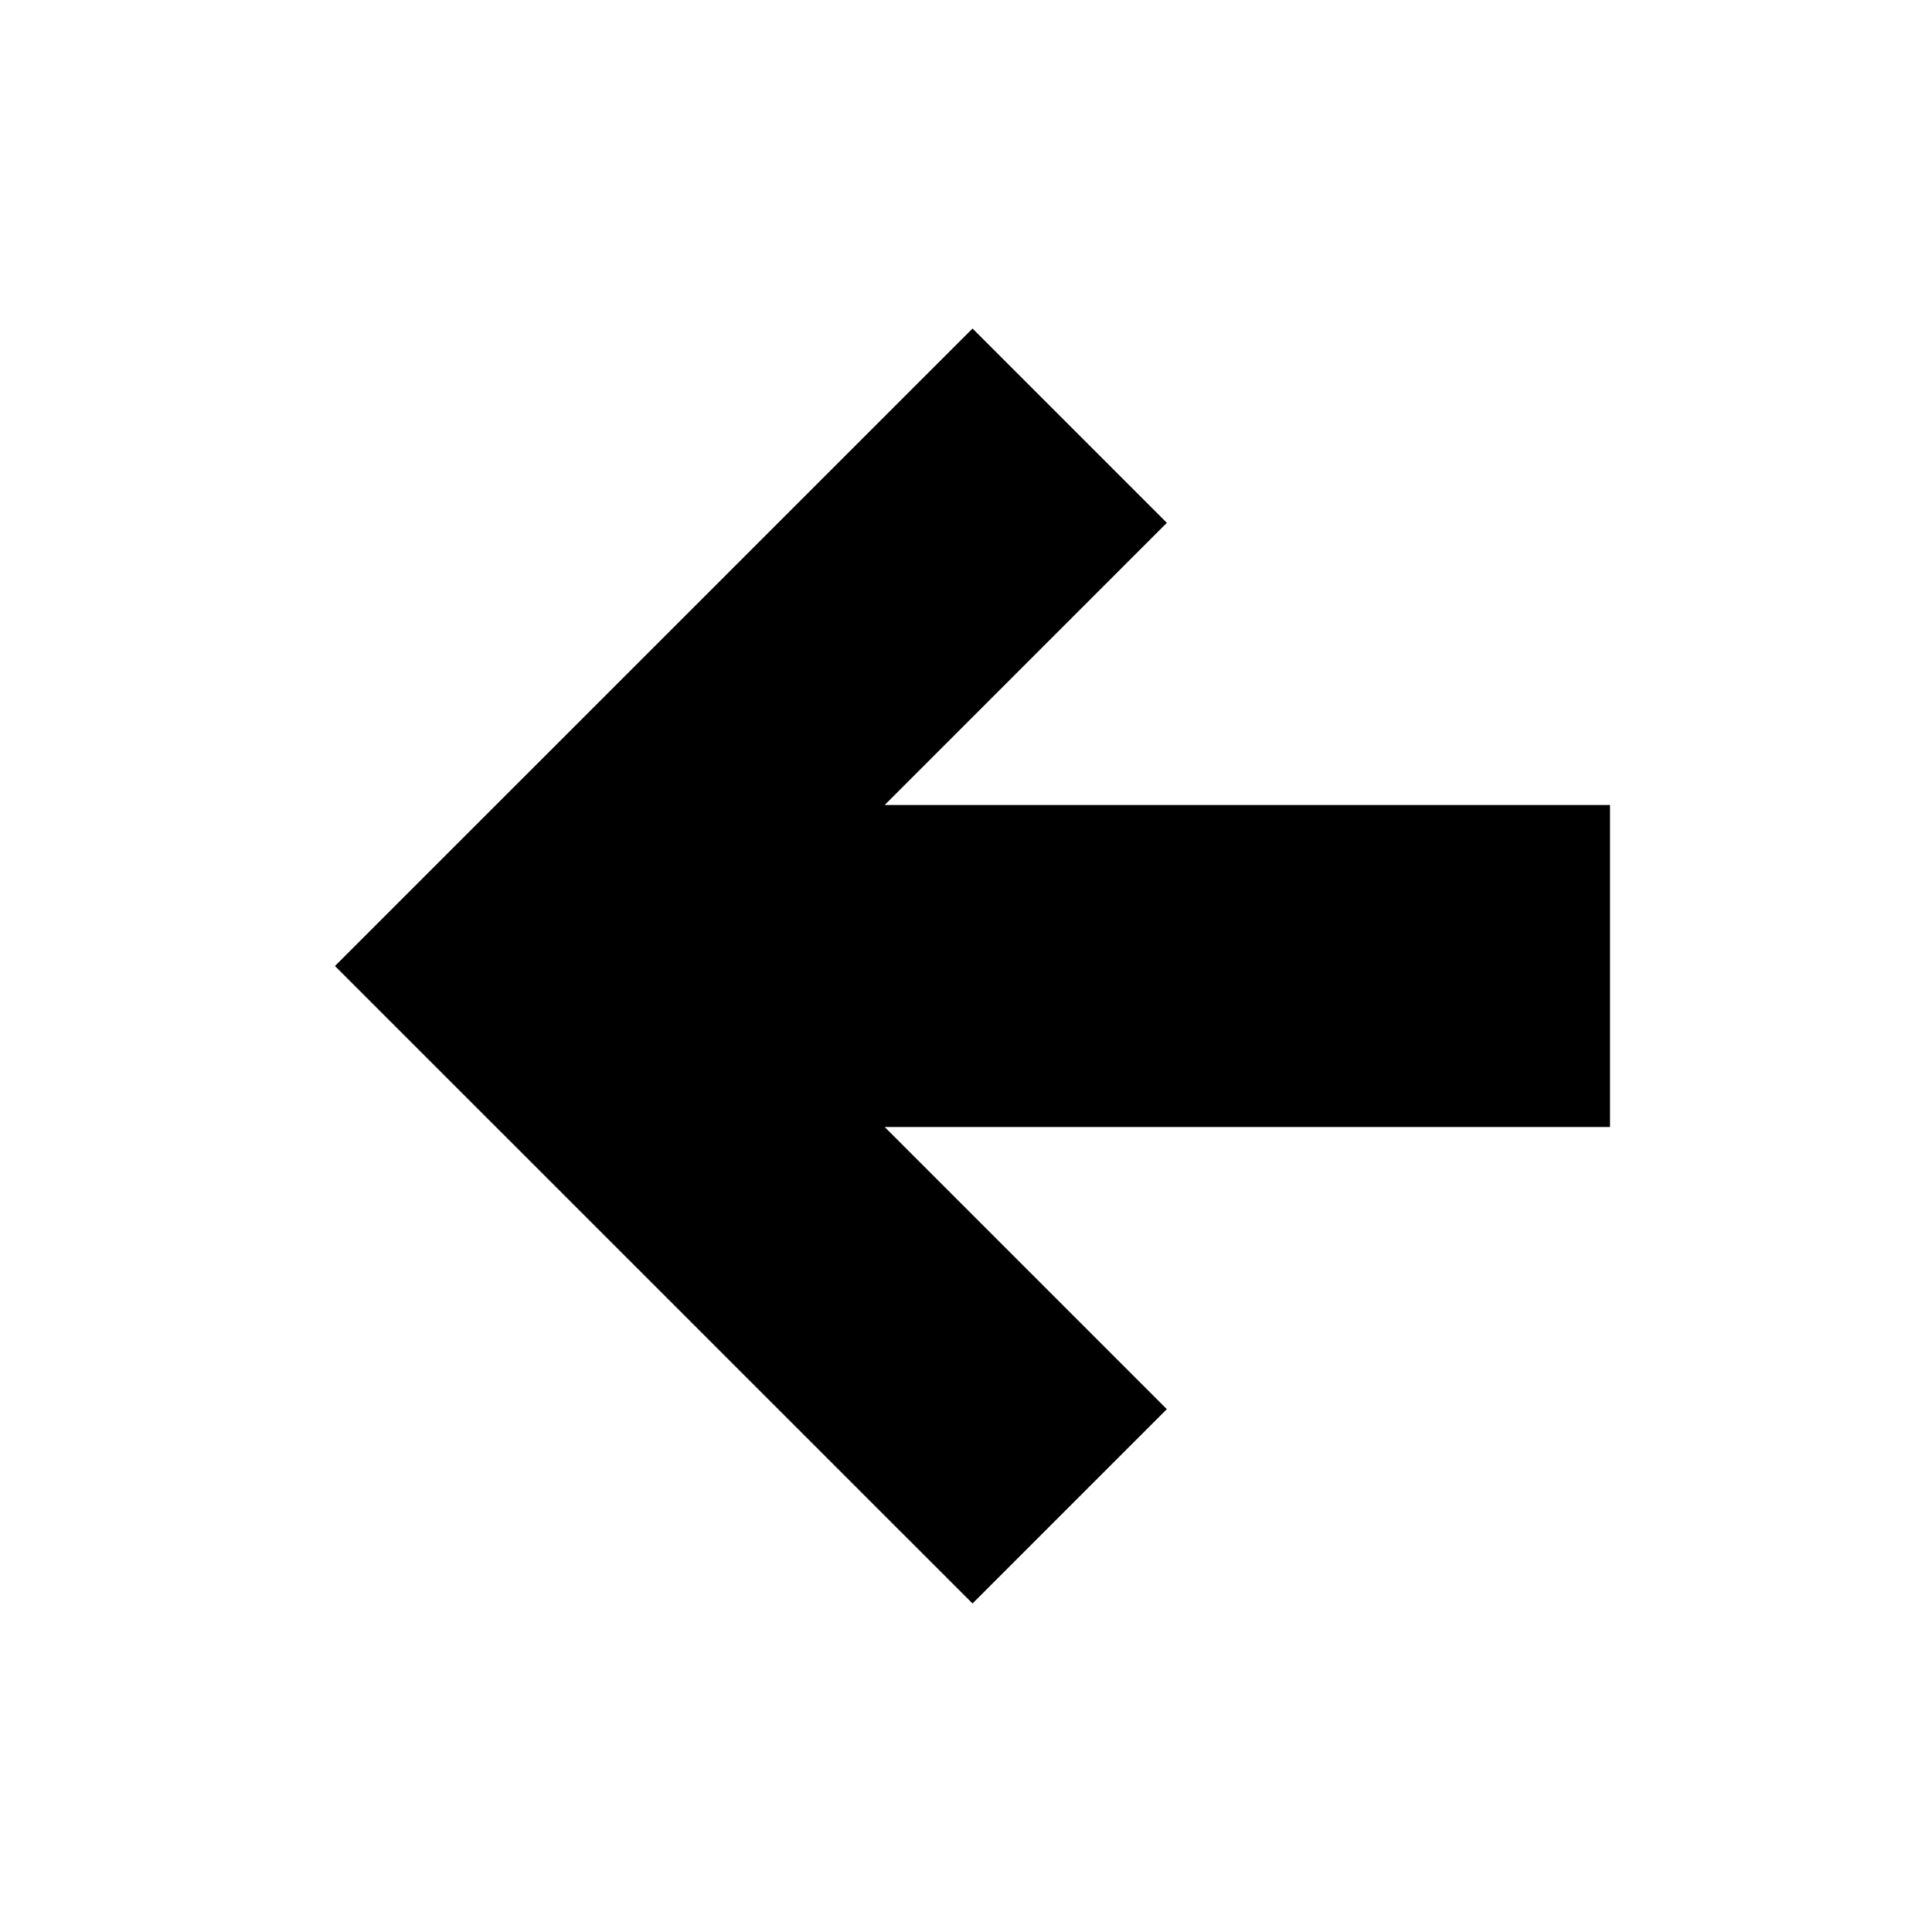
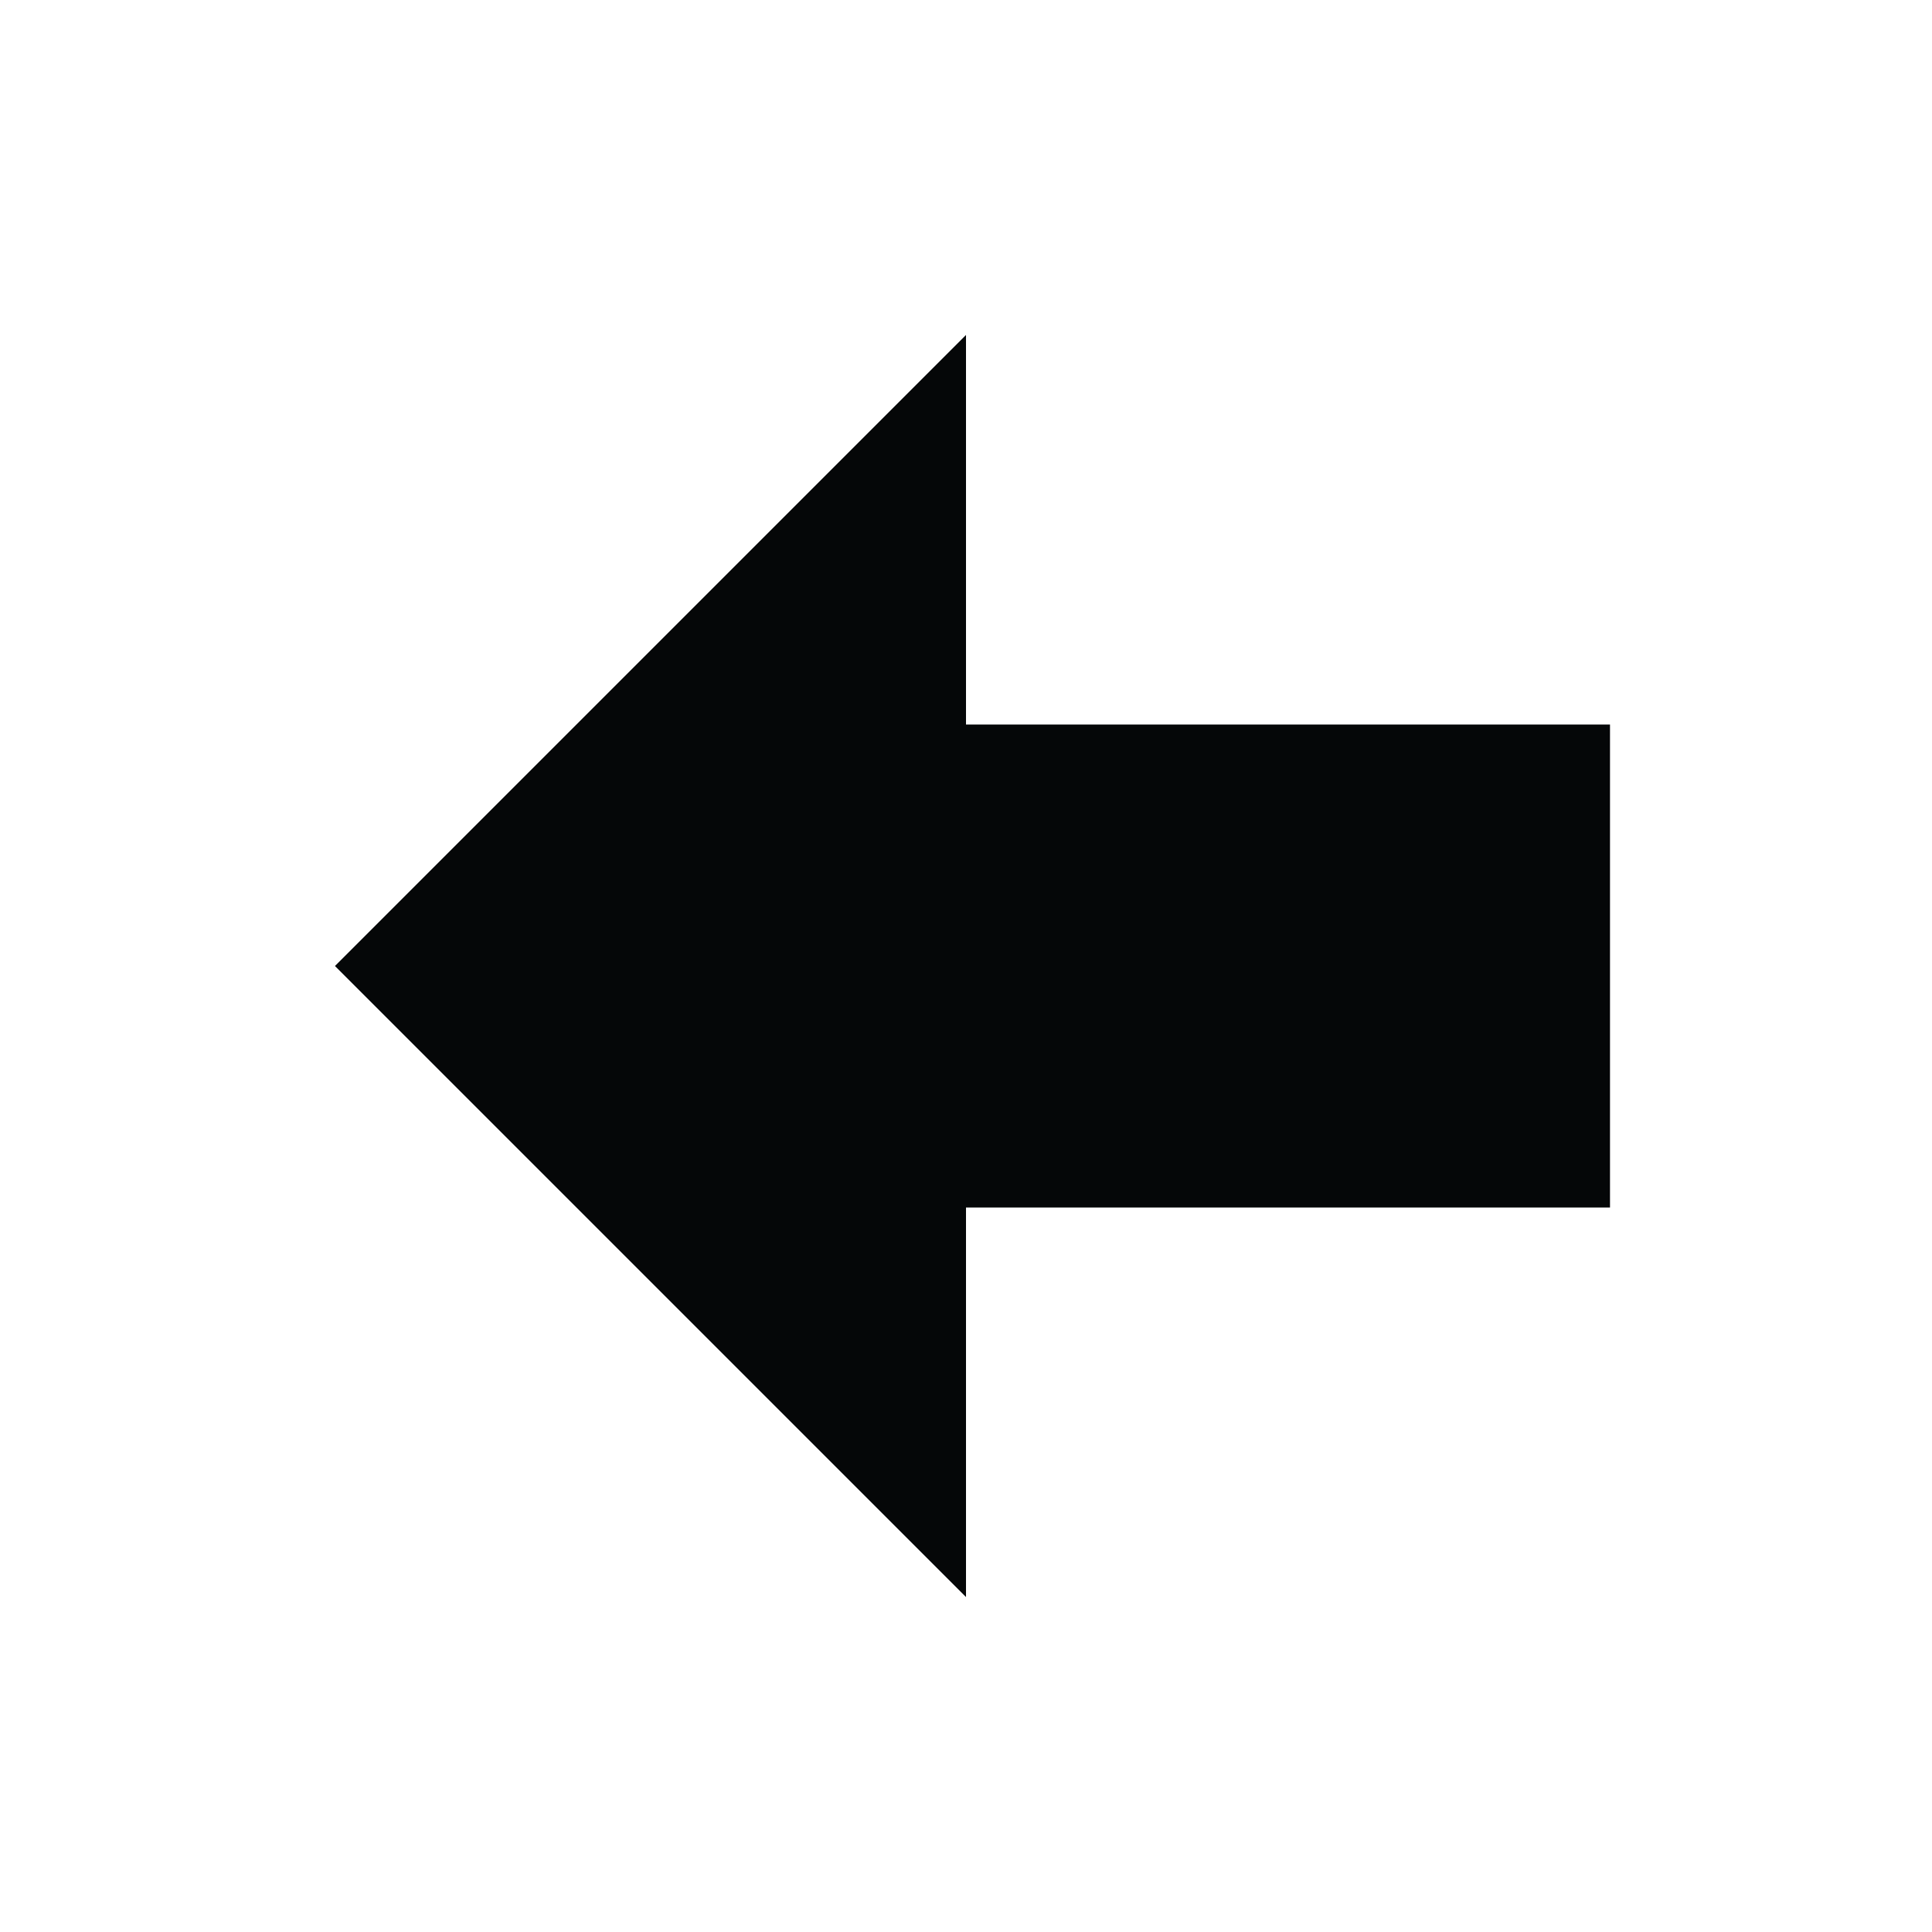
<svg xmlns="http://www.w3.org/2000/svg" version="1.1" baseProfile="full" width="24" height="24" viewBox="0 0 24.00 24.00" enable-background="new 0 0 24.00 24.00" xml:space="preserve">
-   <path fill="#000000" fill-opacity="1" stroke-width="0.2" stroke-linejoin="round" d="M 20,10L 20,14L 10.99,14L 14.495,17.505L 12.081,19.919L 4.161,12L 12.081,4.081L 14.495,6.495L 10.99,10L 20,10 Z " />
+   <path fill="#050708" fill-opacity="1" stroke-width="0.2" stroke-linejoin="round" d="M 20,9L 20,15L 12,15L 12,19.839L 4.161,12L 12,4.161L 12,9L 20,9 Z " />
</svg>
